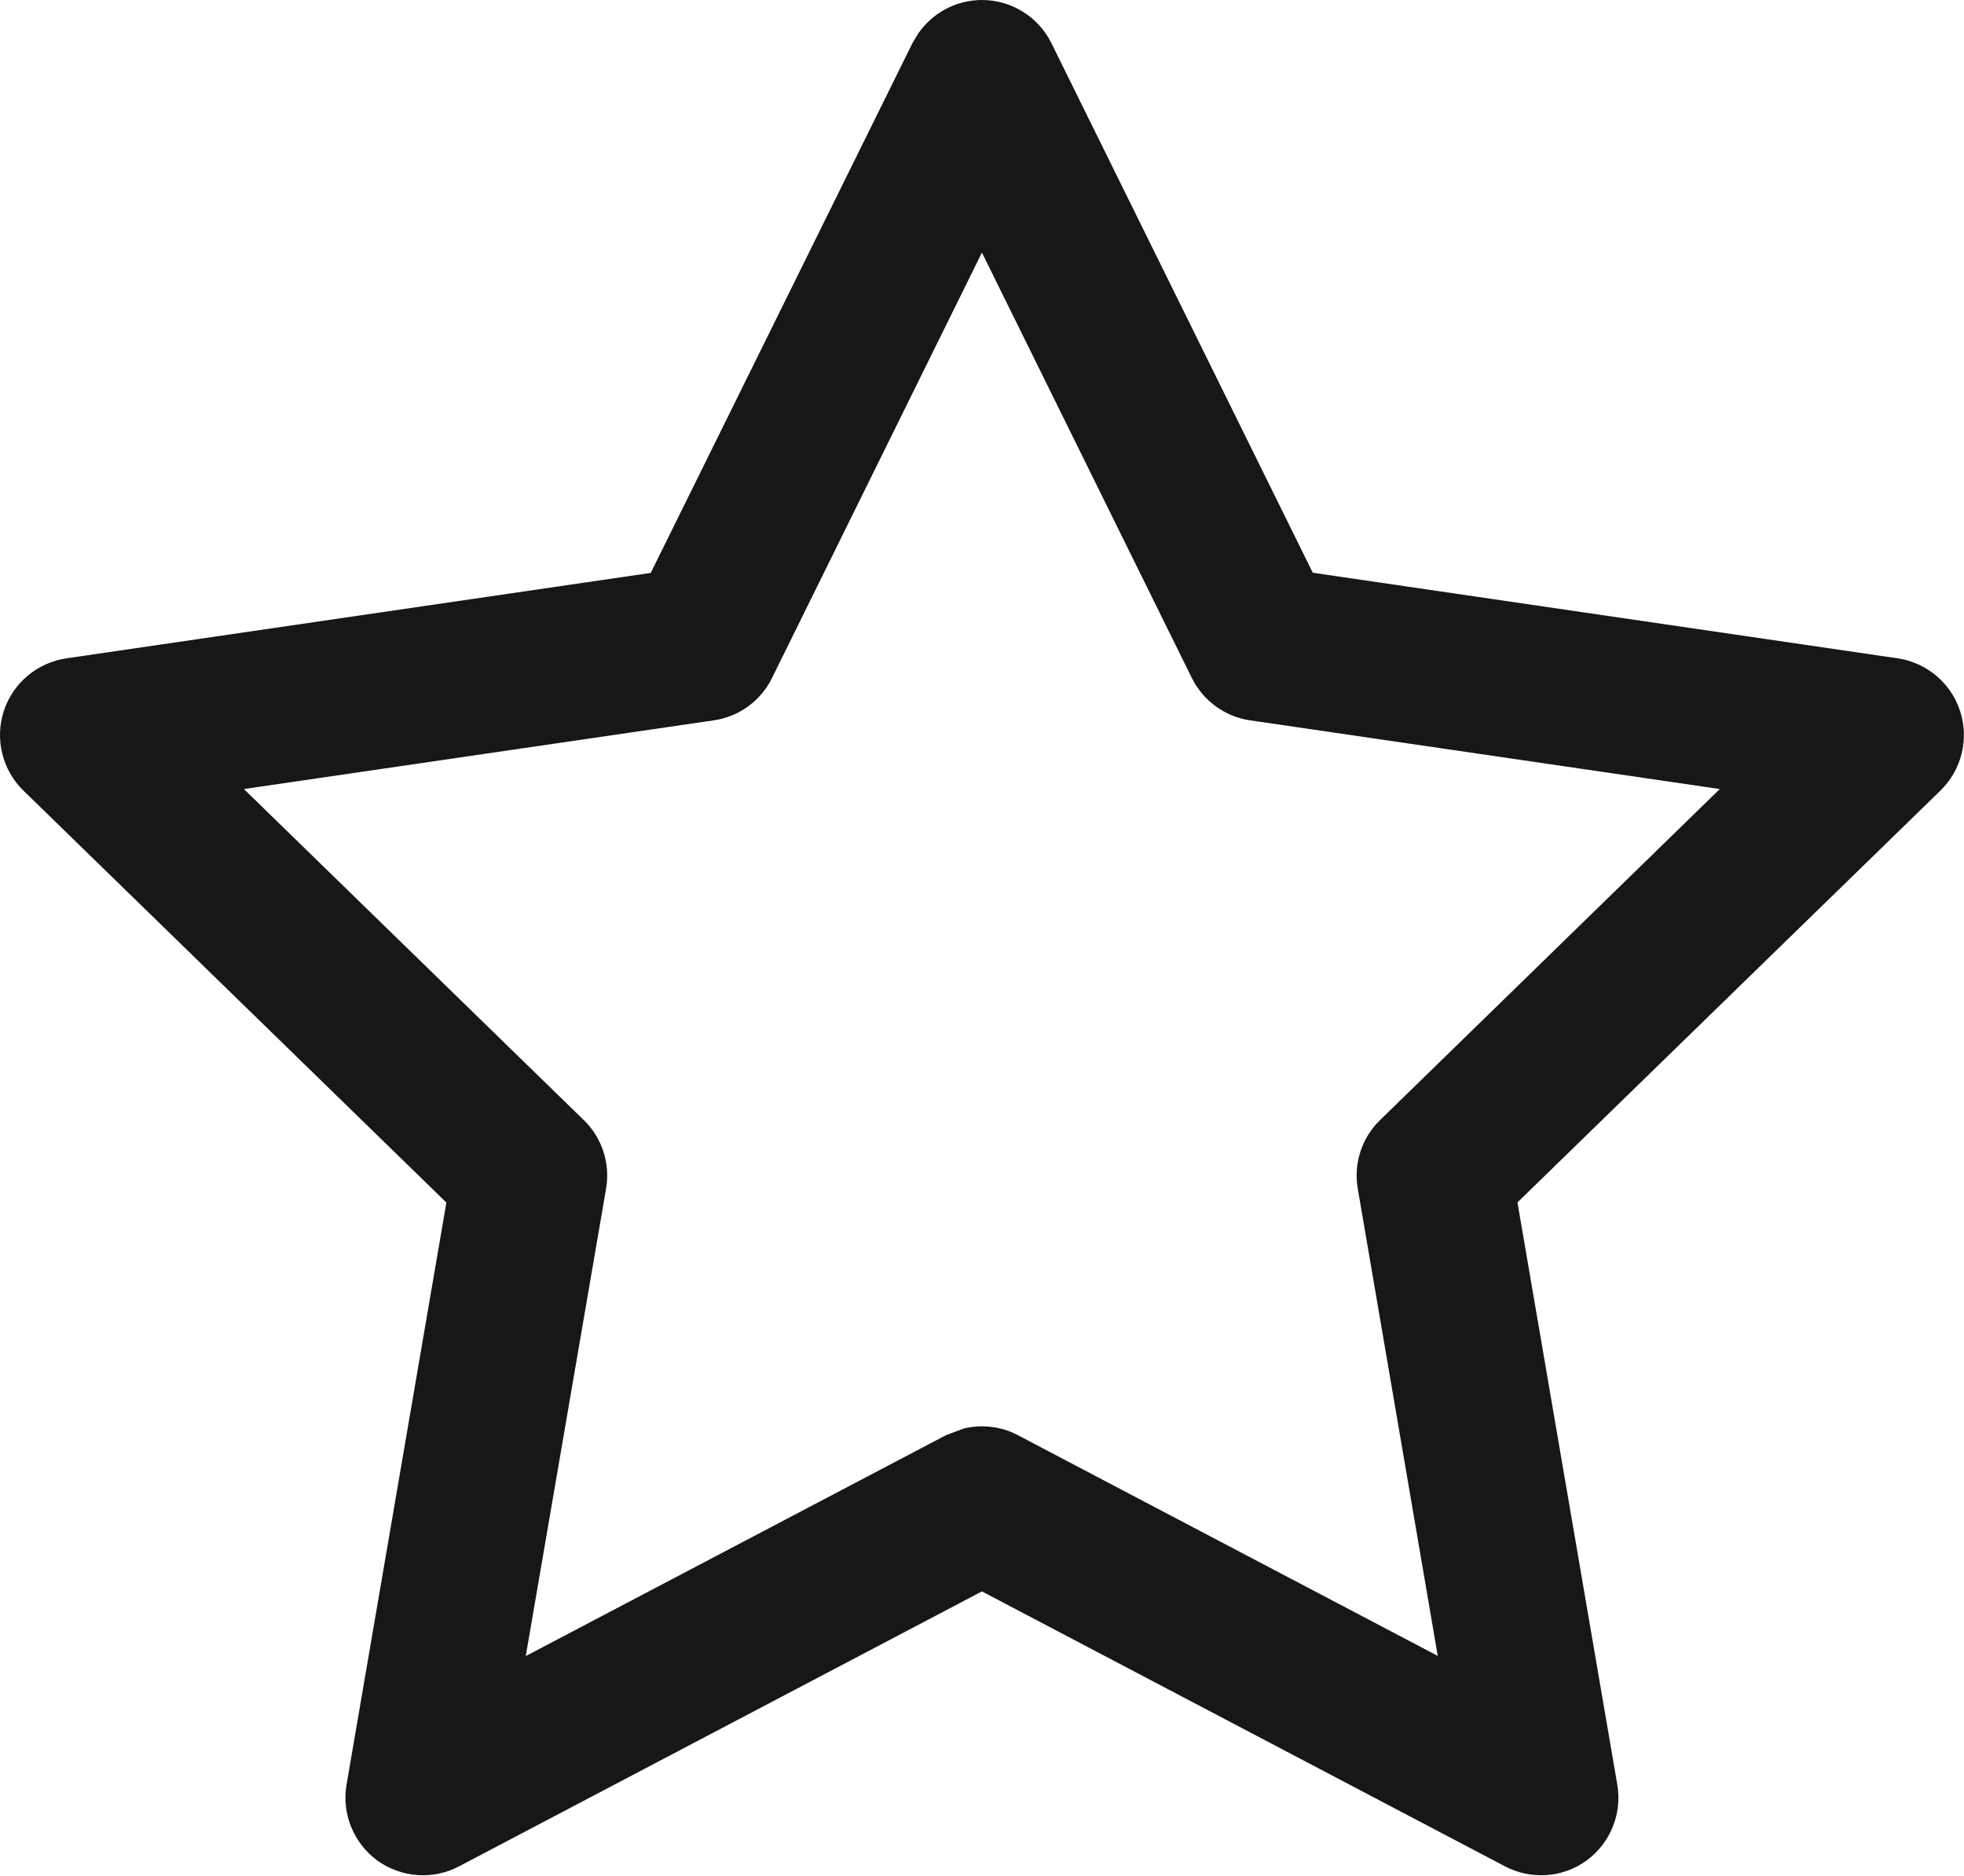
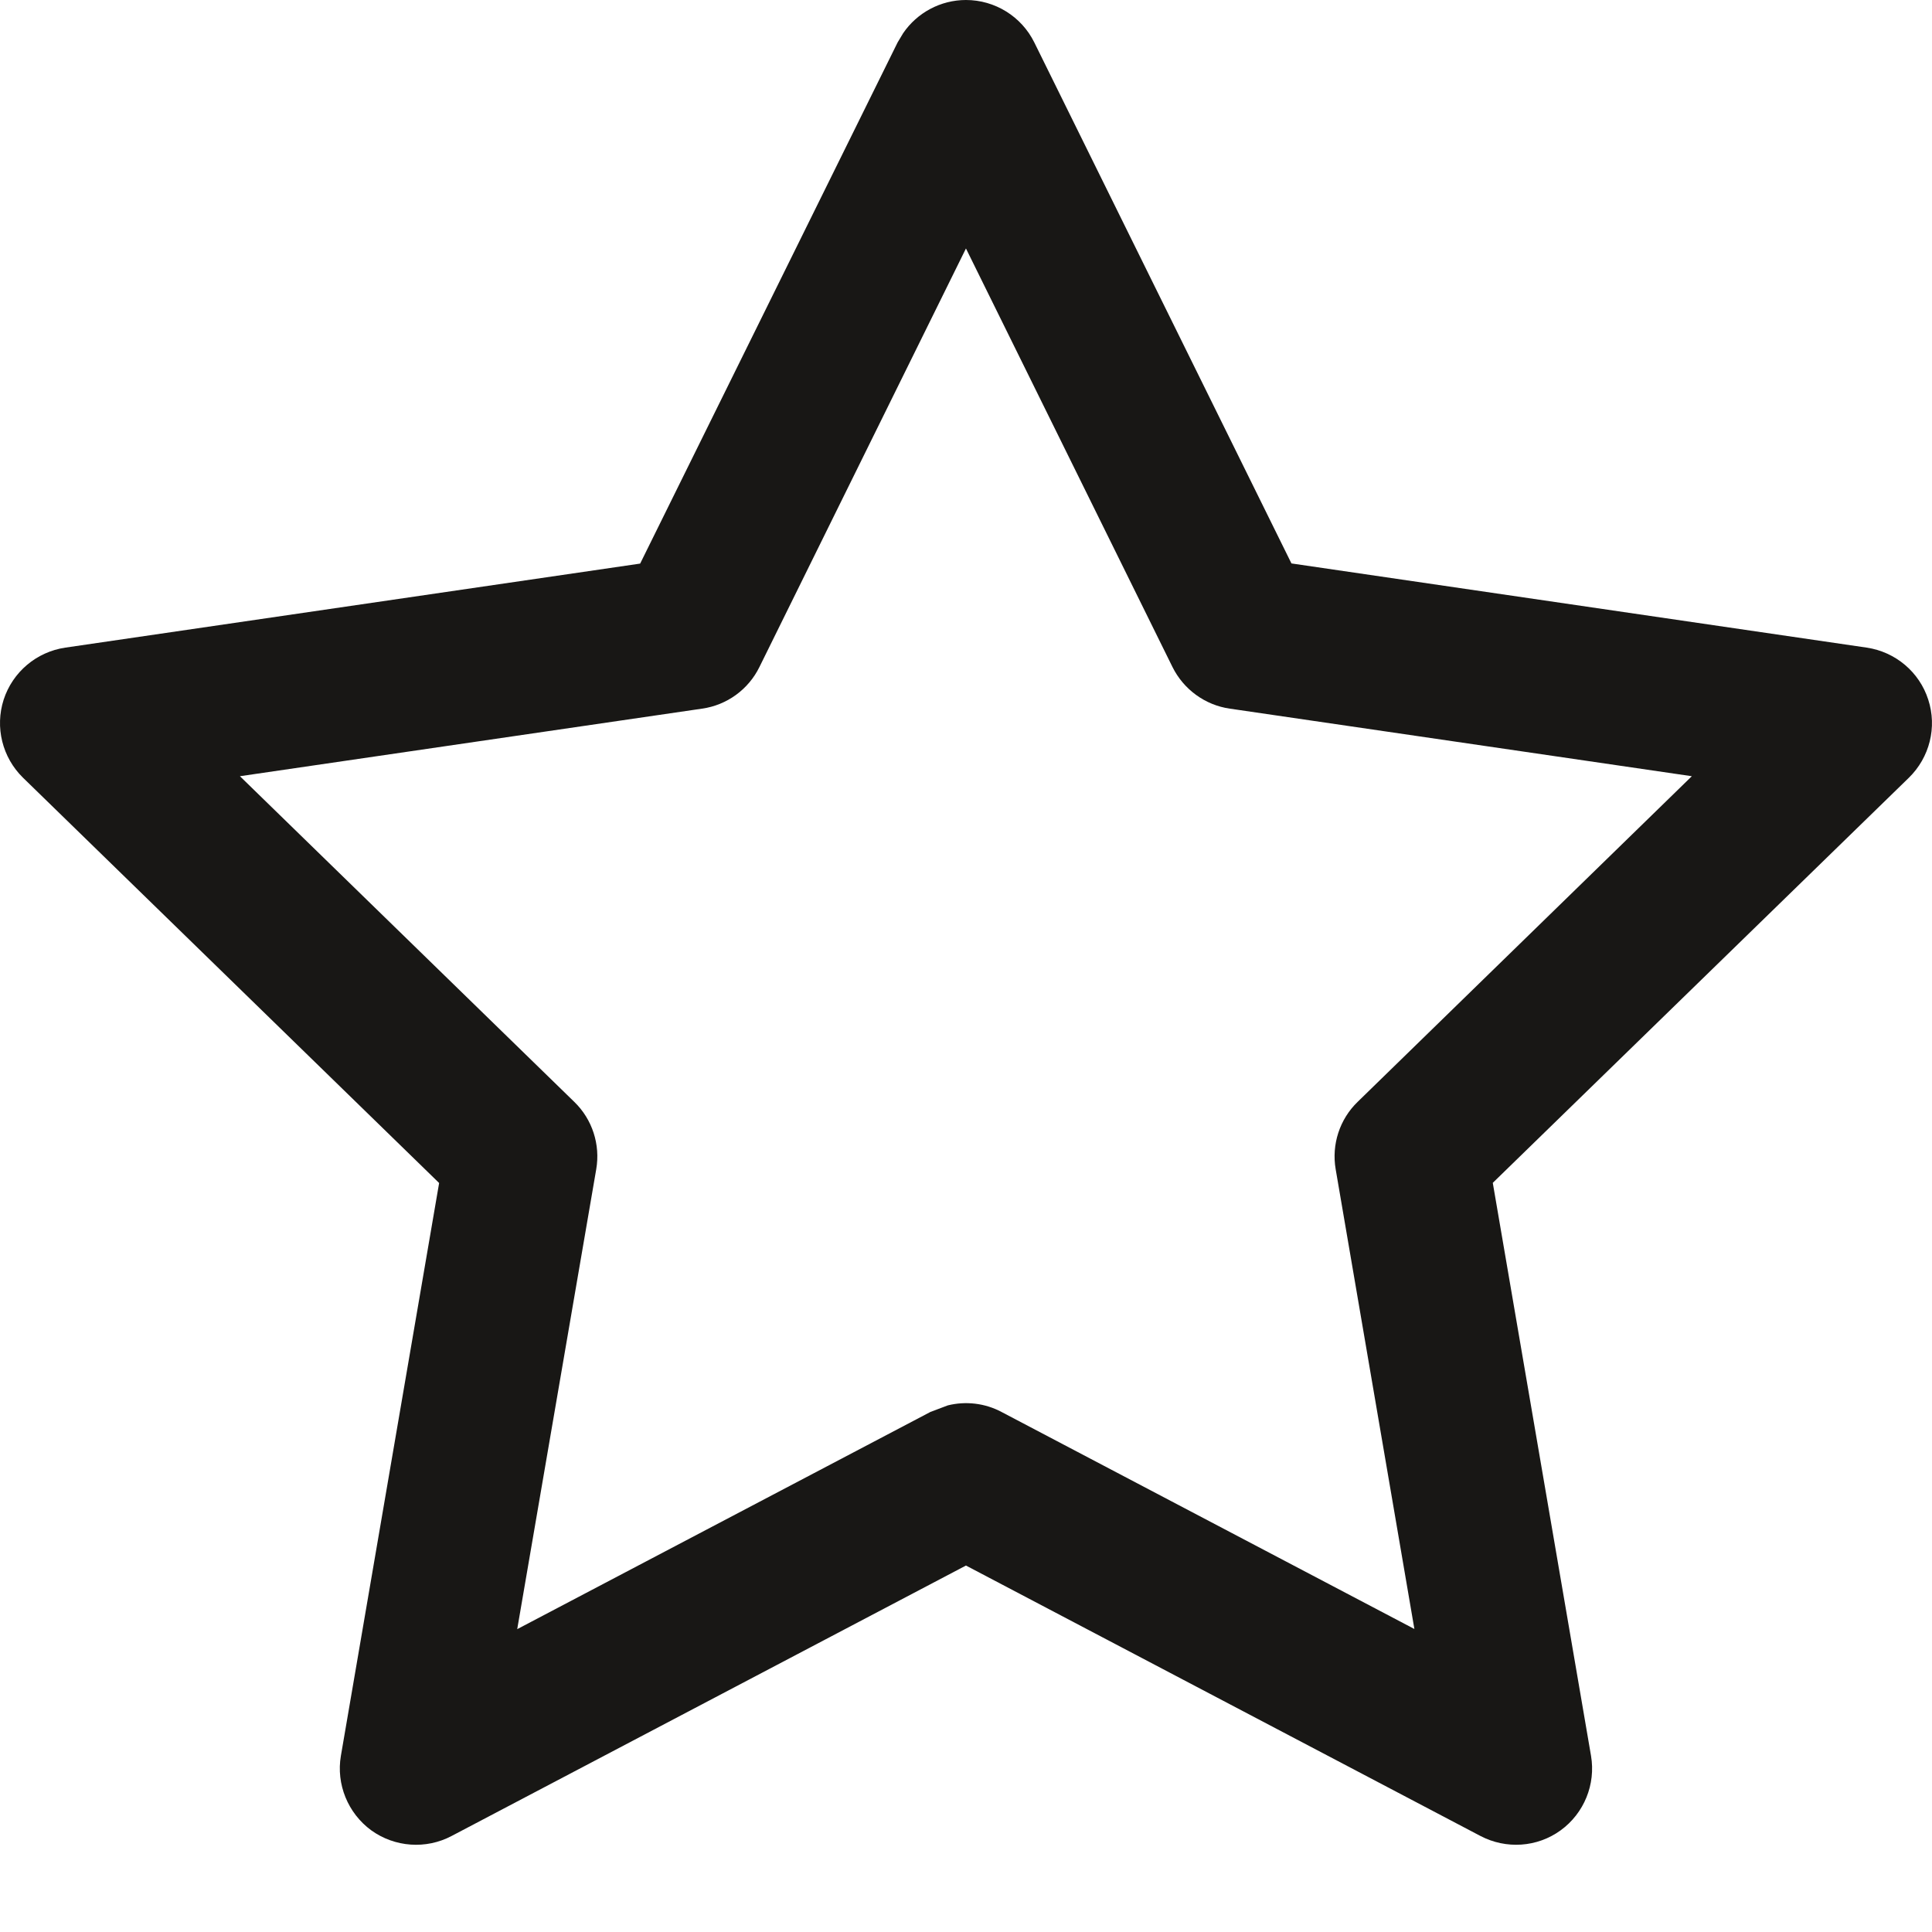
- <svg xmlns="http://www.w3.org/2000/svg" preserveAspectRatio="none" width="100%" height="100%" overflow="visible" style="display: block;" viewBox="0 0 12.667 12.095" fill="none">
-   <path id="Union" d="M6.333 0C6.523 0 6.697 0.108 6.781 0.278L8.467 3.694L12.239 4.246C12.427 4.274 12.584 4.406 12.642 4.587C12.701 4.768 12.651 4.966 12.515 5.099L9.787 7.755L10.431 11.511C10.463 11.698 10.386 11.888 10.232 12C10.078 12.112 9.874 12.125 9.706 12.037L6.333 10.264L2.961 12.037C2.793 12.126 2.588 12.111 2.434 12C2.281 11.888 2.203 11.698 2.235 11.511L2.879 7.756L0.151 5.099C0.015 4.966 -0.034 4.768 0.024 4.587C0.083 4.406 0.239 4.274 0.428 4.246L4.197 3.695L5.885 0.278L5.921 0.218C6.013 0.083 6.167 0 6.333 0ZM4.979 4.373C4.907 4.52 4.766 4.623 4.603 4.646L1.573 5.089L3.765 7.224C3.883 7.338 3.937 7.504 3.909 7.666L3.391 10.681L6.1 9.257L6.214 9.214C6.331 9.185 6.457 9.199 6.566 9.257L9.273 10.68L8.757 7.666C8.729 7.504 8.783 7.338 8.901 7.224L11.092 5.089L8.063 4.646C7.901 4.623 7.76 4.52 7.687 4.373L6.333 1.629L4.979 4.373Z" fill="#181715" />
+ <svg xmlns="http://www.w3.org/2000/svg" preserveAspectRatio="none" width="24" height="24" overflow="visible" style="display: block;" viewBox="0 0 24 24" fill="none">
+   <g transform="scale(1.894747 1.894747)">
+     <path id="Union" d="M6.333 0C6.523 0 6.697 0.108 6.781 0.278L8.467 3.694L12.239 4.246C12.427 4.274 12.584 4.406 12.642 4.587C12.701 4.768 12.651 4.966 12.515 5.099L9.787 7.755L10.431 11.511C10.463 11.698 10.386 11.888 10.232 12C10.078 12.112 9.874 12.125 9.706 12.037L6.333 10.264L2.961 12.037C2.793 12.126 2.588 12.111 2.434 12C2.281 11.888 2.203 11.698 2.235 11.511L2.879 7.756L0.151 5.099C0.015 4.966 -0.034 4.768 0.024 4.587C0.083 4.406 0.239 4.274 0.428 4.246L4.197 3.695L5.885 0.278L5.921 0.218C6.013 0.083 6.167 0 6.333 0ZM4.979 4.373C4.907 4.52 4.766 4.623 4.603 4.646L1.573 5.089L3.765 7.224C3.883 7.338 3.937 7.504 3.909 7.666L3.391 10.681L6.1 9.257L6.214 9.214C6.331 9.185 6.457 9.199 6.566 9.257L9.273 10.68L8.757 7.666C8.729 7.504 8.783 7.338 8.901 7.224L11.092 5.089L8.063 4.646C7.901 4.623 7.76 4.52 7.687 4.373L6.333 1.629L4.979 4.373Z" fill="#181715" />
+   </g>
</svg>
